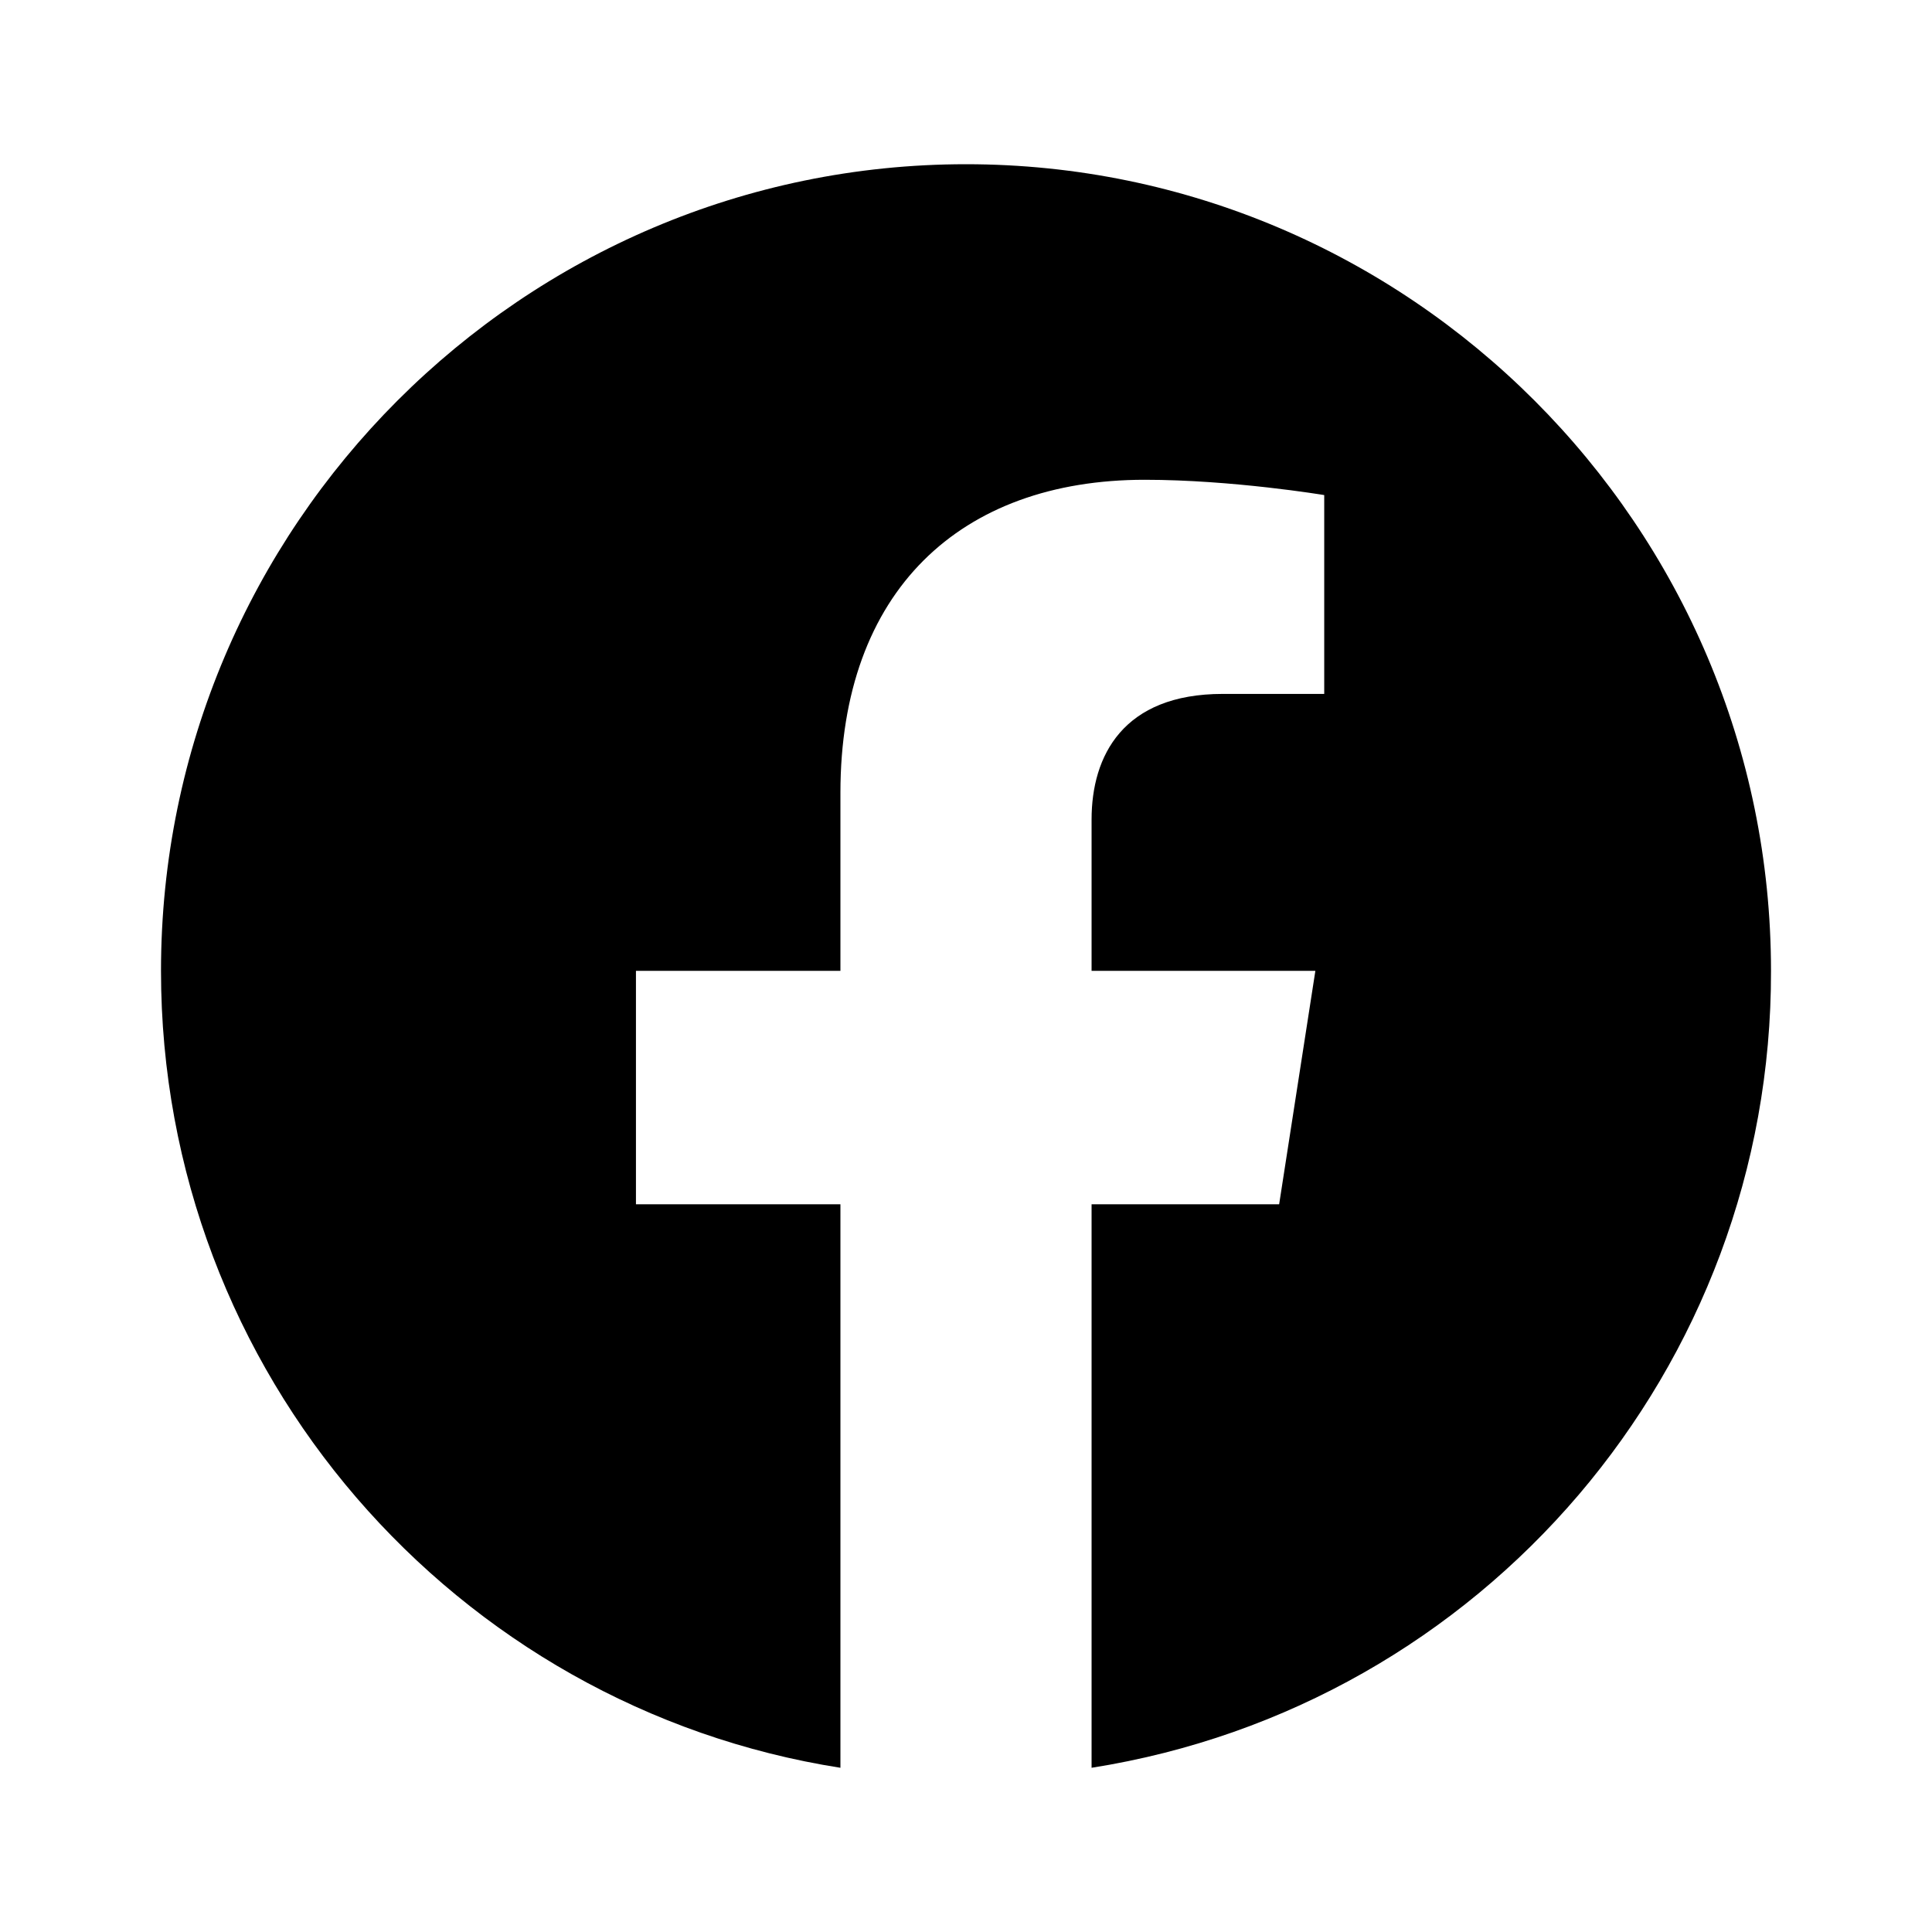
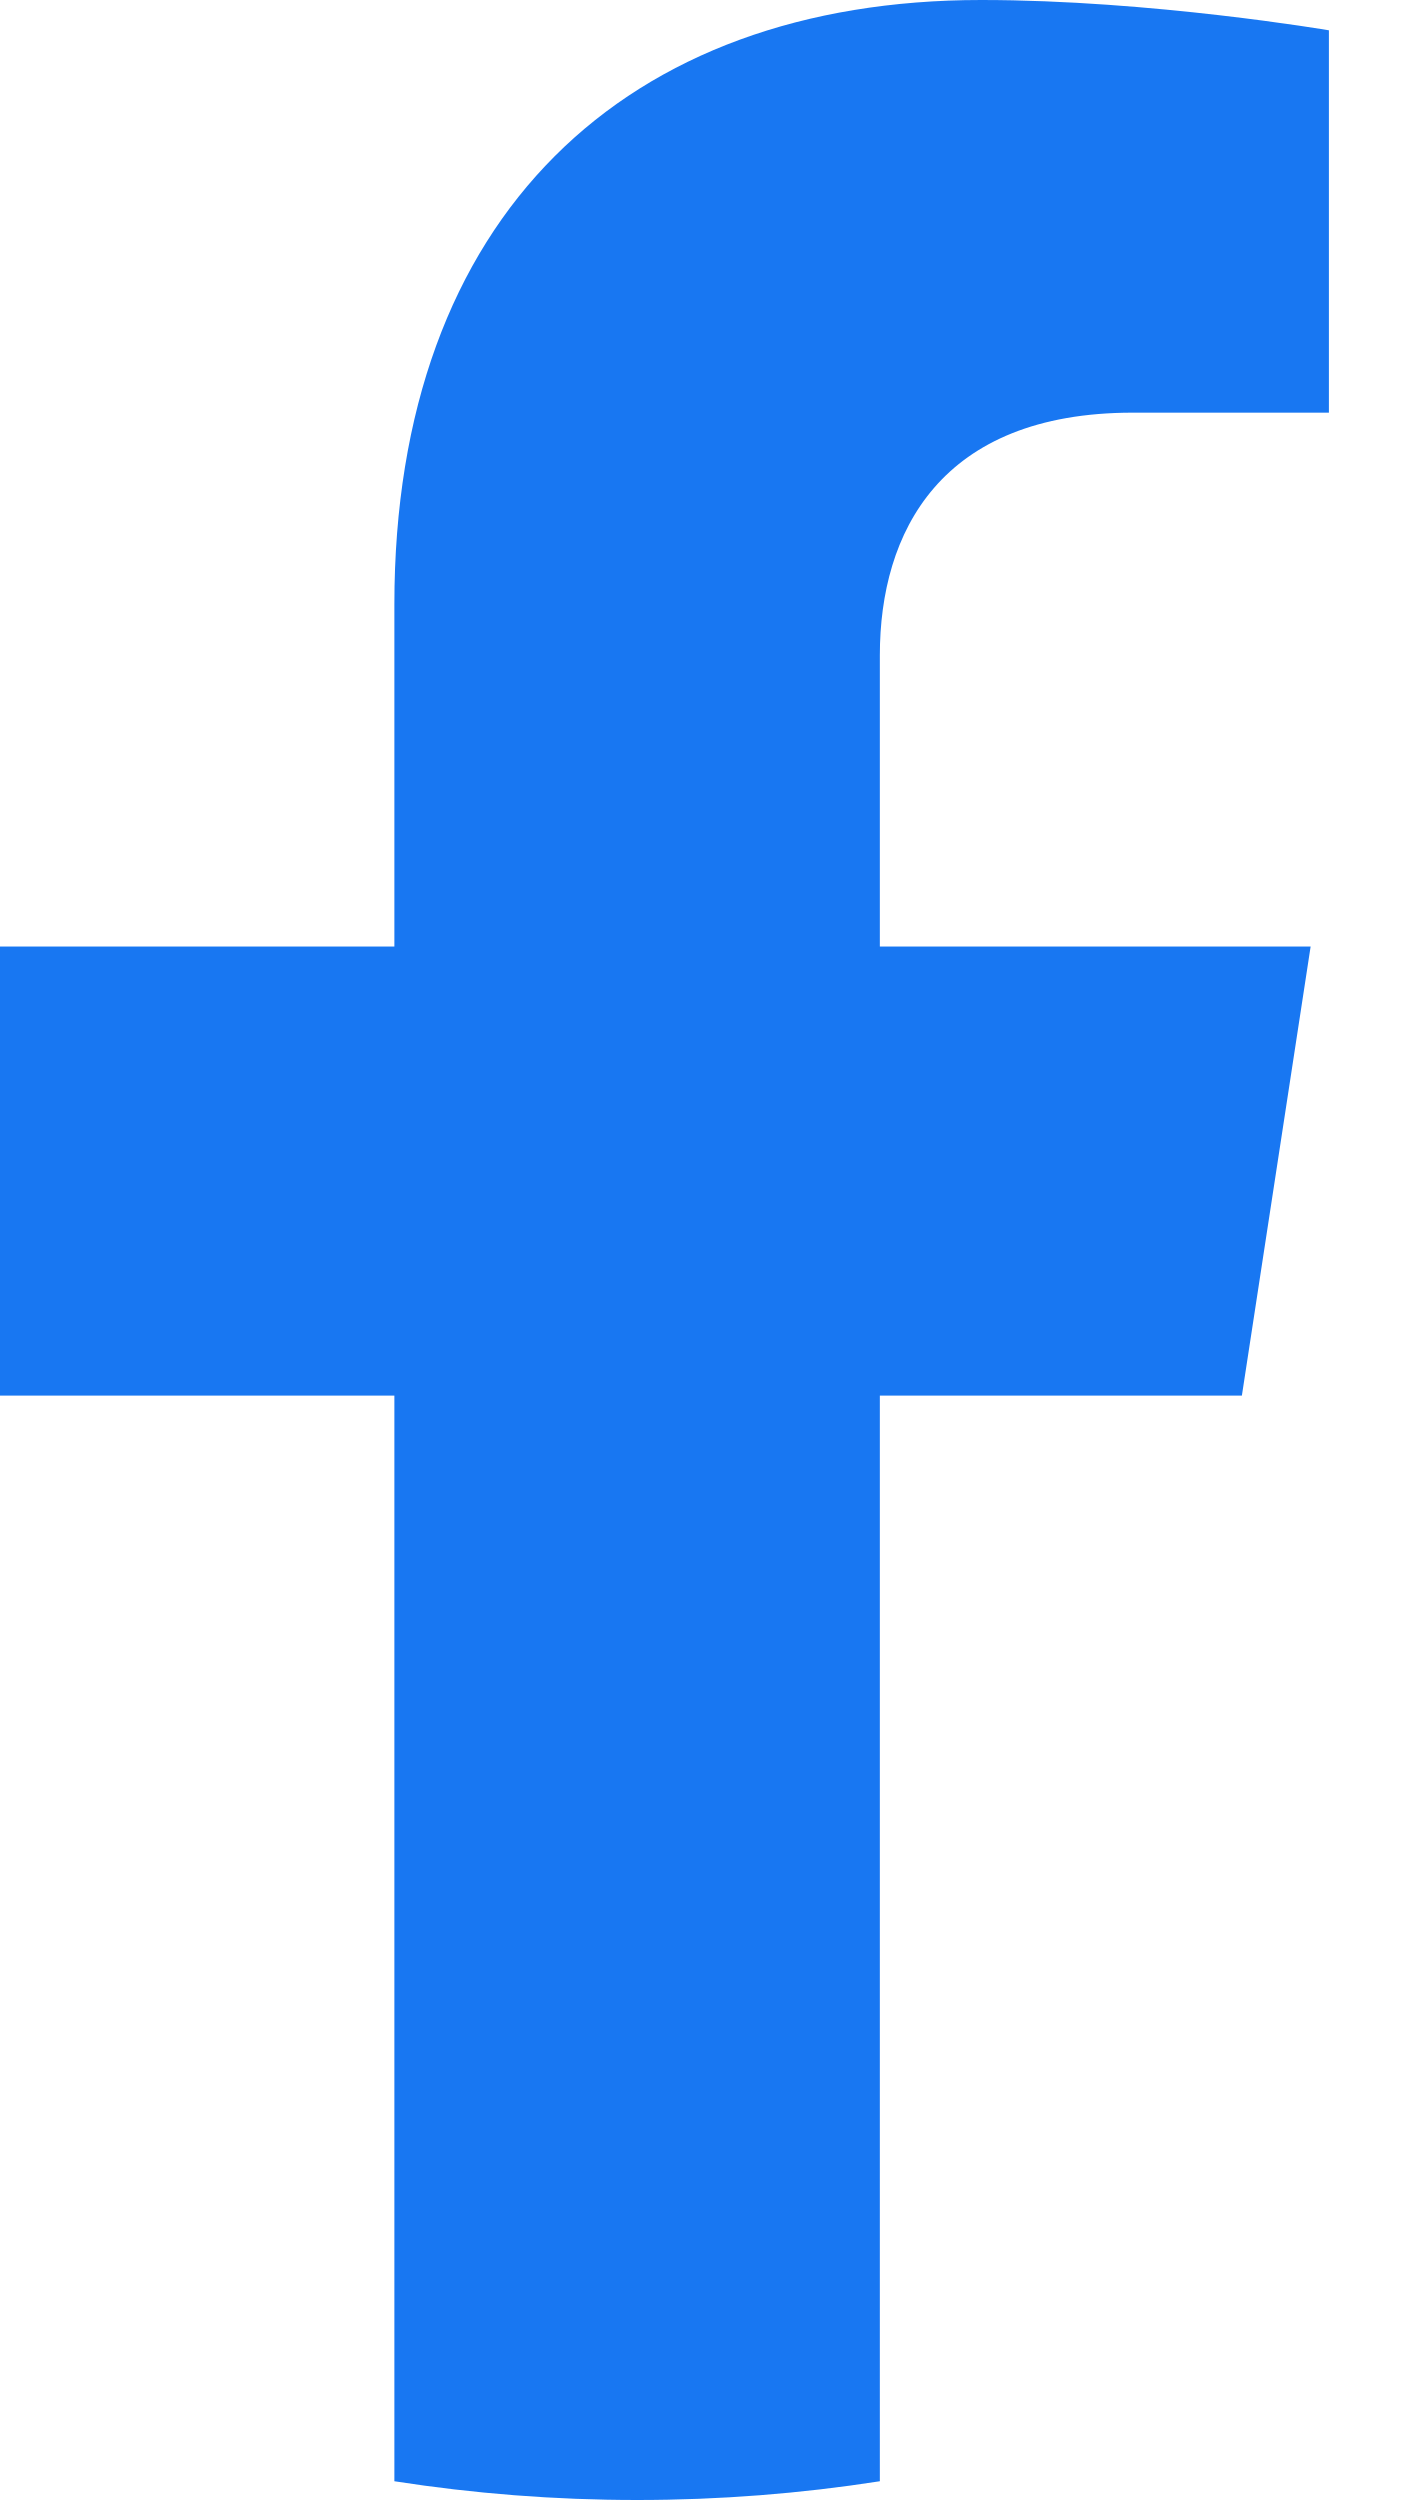
- <svg xmlns="http://www.w3.org/2000/svg" version="1.1" width="24" height="24" viewBox="0 0 24 24">
-   <path d="M12 2.04C6.5 2.04 2 6.53 2 12.06C2 17.06 5.66 21.21 10.44 21.96V14.96H7.9V12.06H10.44V9.85C10.44 7.34 11.93 5.96 14.22 5.96C15.31 5.96 16.45 6.15 16.45 6.15V8.62H15.19C13.95 8.62 13.56 9.39 13.56 10.18V12.06H16.34L15.89 14.96H13.56V21.96A10 10 0 0 0 22 12.06C22 6.53 17.5 2.04 12 2.04Z" />
+ <svg xmlns="http://www.w3.org/2000/svg" width="9" height="16" viewBox="0 0 9 16" fill="none">
+   <path d="M7.948 8.932L8.388 6.058H5.631V4.194C5.631 3.408 6.016 2.641 7.25 2.641H8.505V0.194C8.505 0.194 7.367 0 6.28 0C4.008 0 2.524 1.377 2.524 3.868V6.058H0V8.932H2.524V15.88C3.031 15.959 3.55 16 4.078 16C4.606 16 5.124 15.959 5.631 15.88V8.932H7.948Z" fill="#1877F2" />
</svg>
